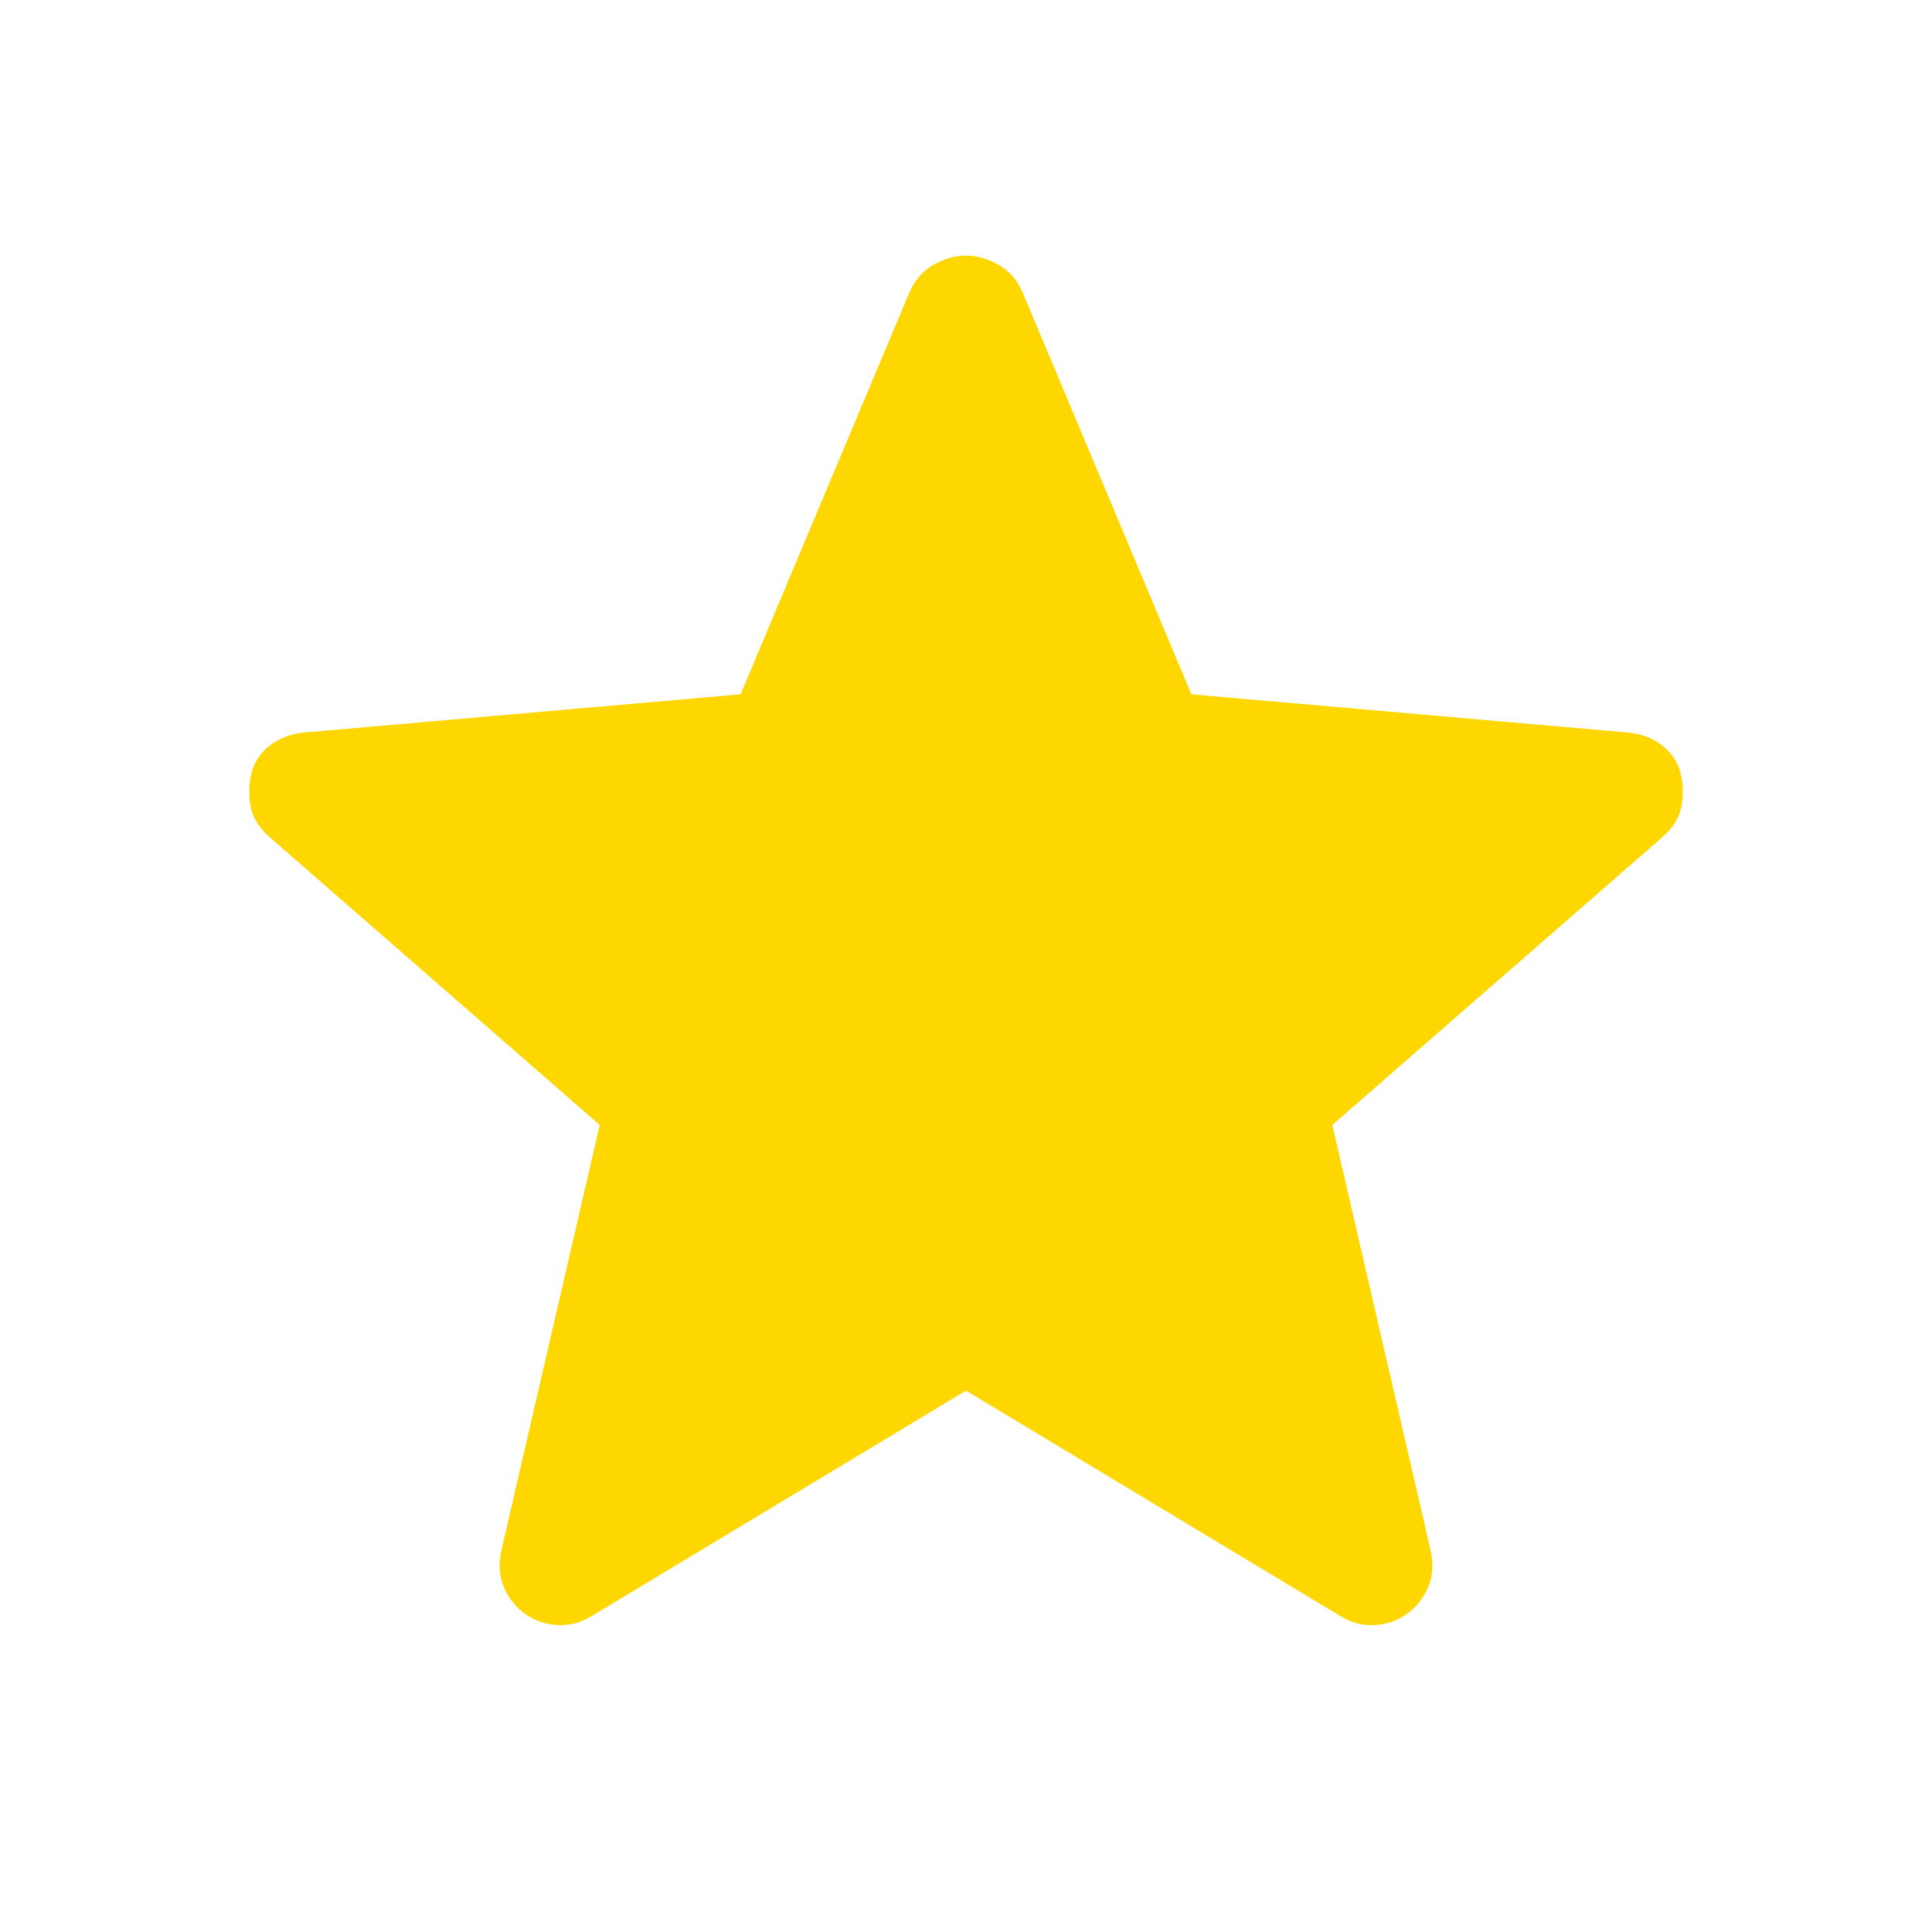
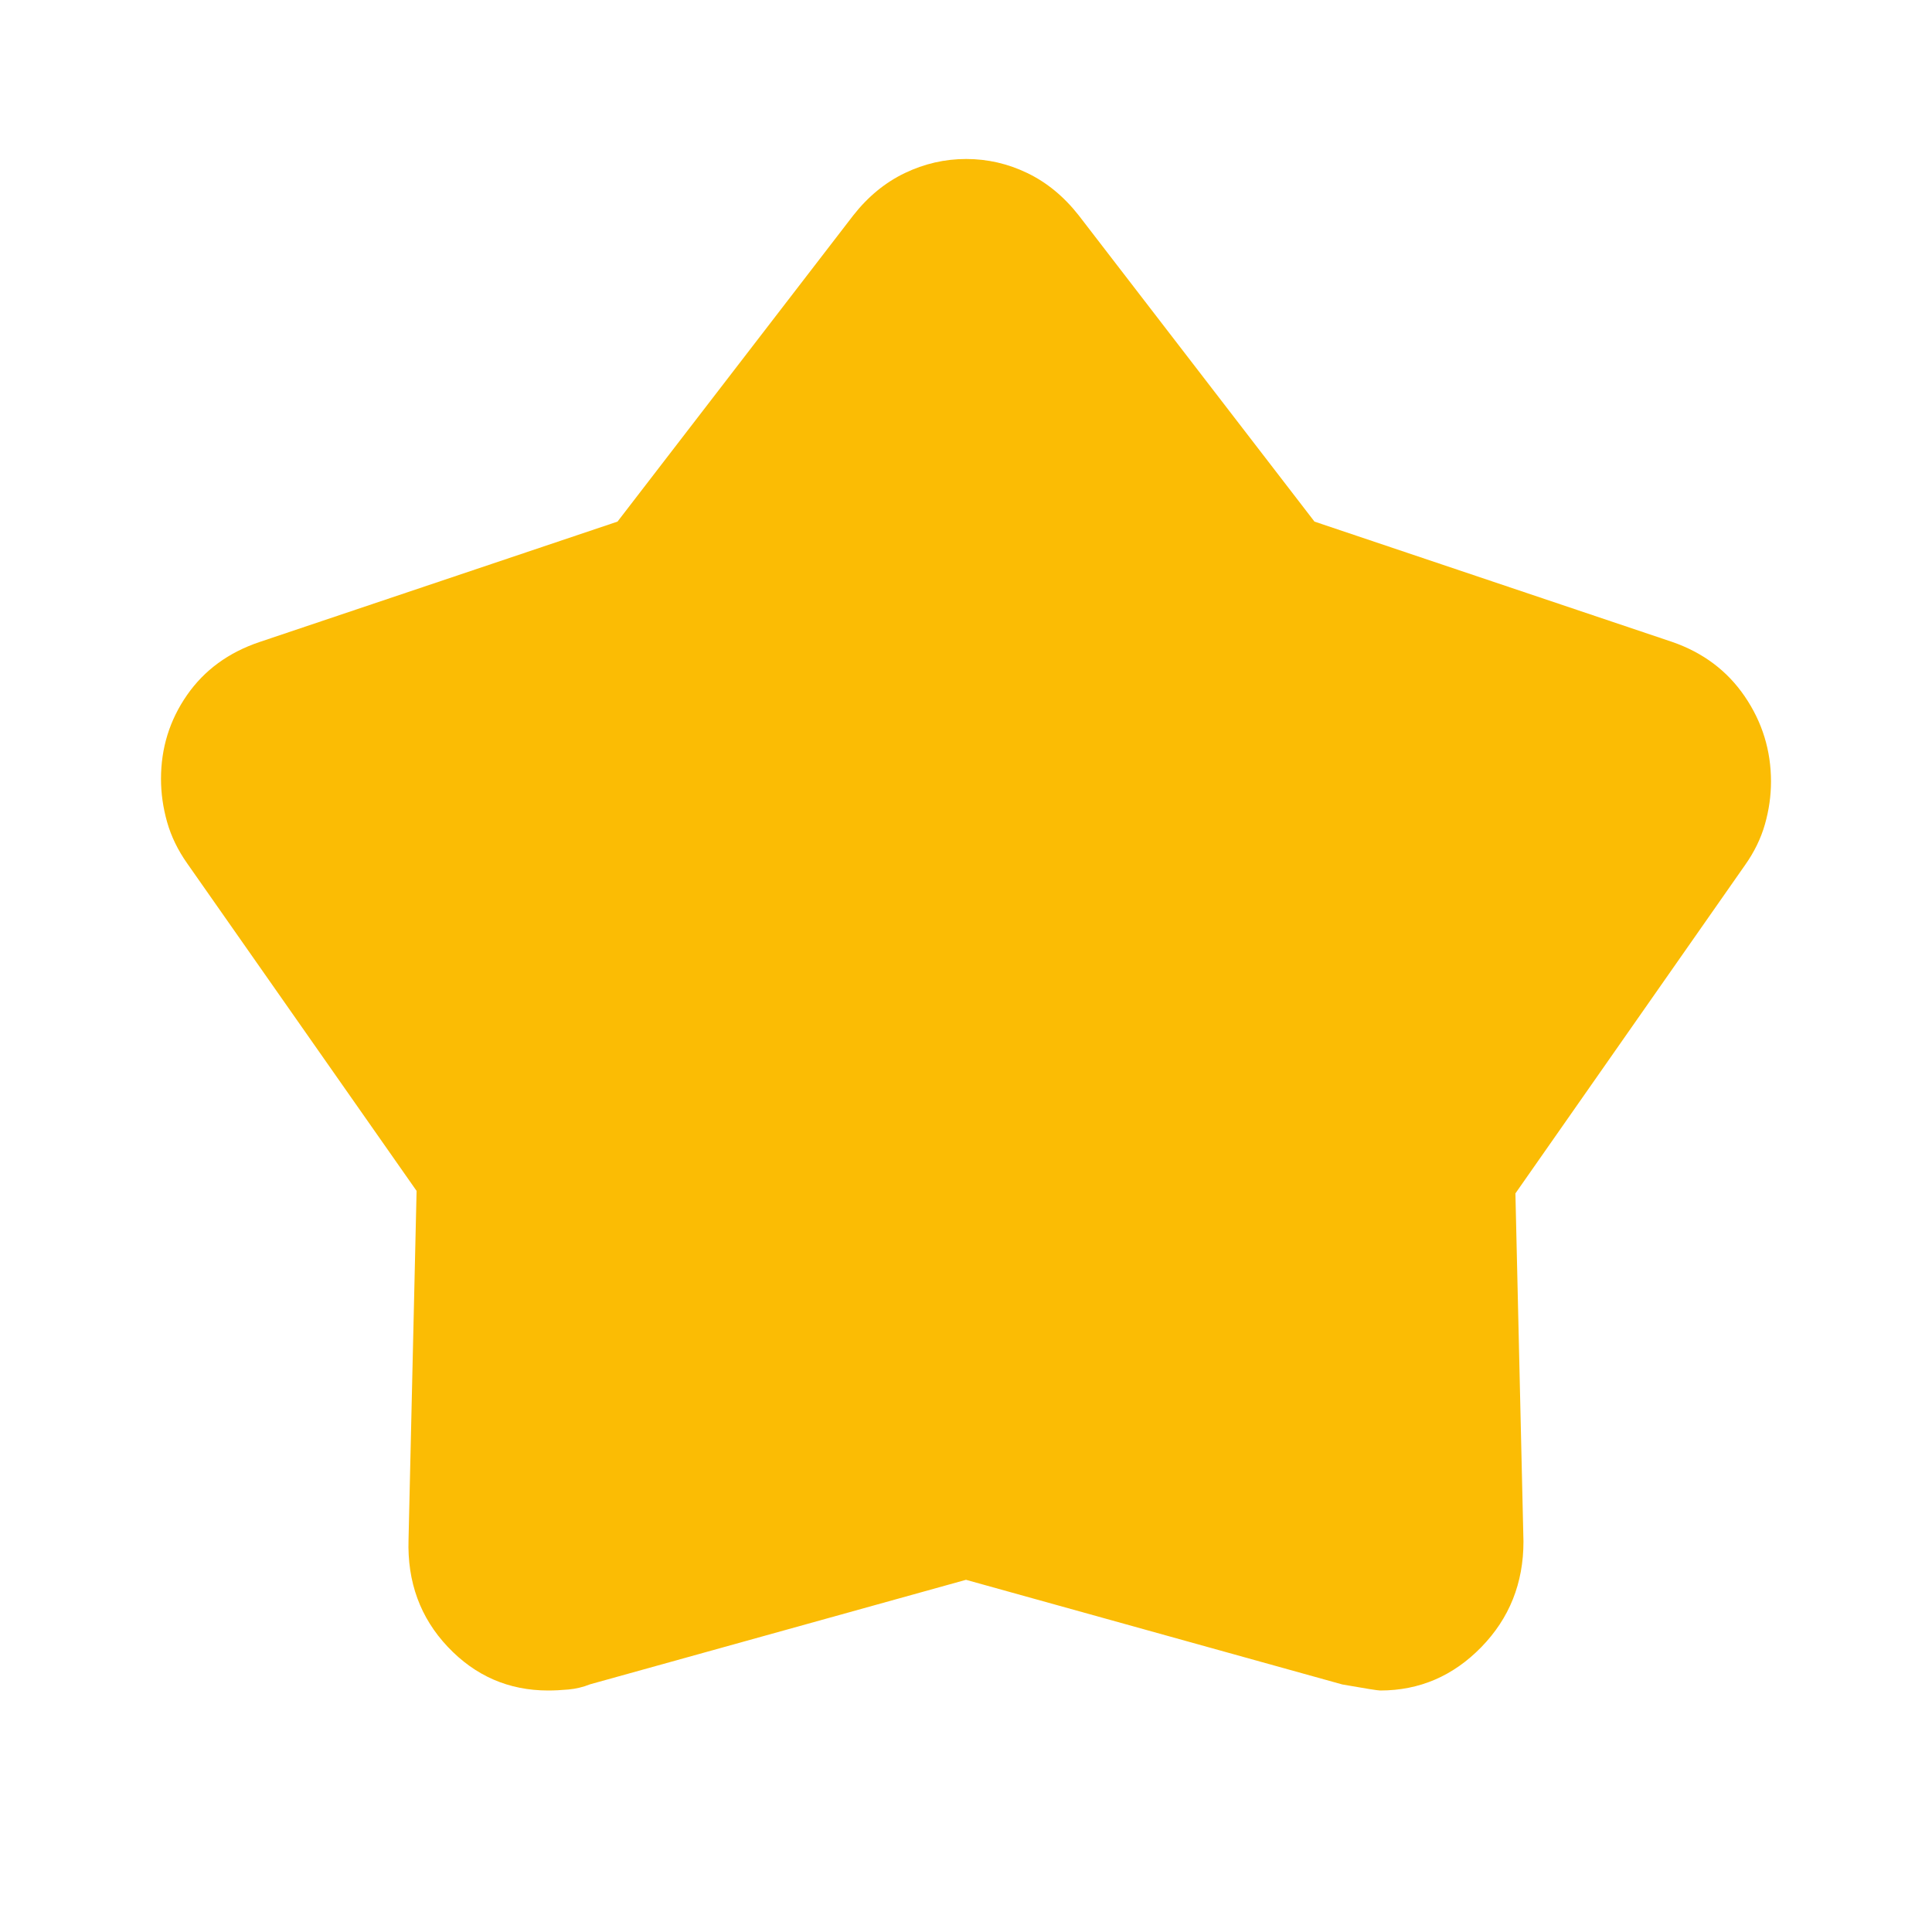
- <svg xmlns="http://www.w3.org/2000/svg" height="24px" viewBox="0 -960 960 960" width="24px" fill="#FFD700">
-   <path d="M480-269 294-157q-8 5-17 4.5t-16-5.5q-7-5-10.5-13t-1.5-18l49-212-164-143q-8-7-9.5-15.5t.5-16.5q2-8 9-13.5t17-6.5l217-19 84-200q4-9 12-13.5t16-4.5q8 0 16 4.5t12 13.5l84 200 217 19q10 1 17 6.5t9 13.5q2 8 .5 16.5T826-544L662-401l49 212q2 10-1.5 18T699-158q-7 5-16 5.5t-17-4.5L480-269Z" />
+ <svg xmlns="http://www.w3.org/2000/svg" height="24px" viewBox="0 -960 960 960" width="24px" fill="#FBBC04">
+   <path d="M306.84-700.82 424-853q11-14 25.59-21 14.58-7 30.5-7 15.91 0 30.41 7t25.5 21l117.16 152.18L831-641q23 8 36 27.11t13 42.22q0 10.67-3.03 21.3-3.04 10.63-9.97 20.37L753-367l4 173q0 31-21 52.5T685.82-120q-1.82 0-18.82-3l-187-52-186.78 51.92Q288-121 282.49-120.5q-5.51.5-10.1.5-29.39 0-49.89-21.69Q202-163.37 203-195l4-173.25L93-531q-6.93-9.83-9.97-20.55Q80-562.28 80-573q0-23 12.92-41.61Q105.84-633.21 129-641l177.84-59.82Z" />
</svg>
